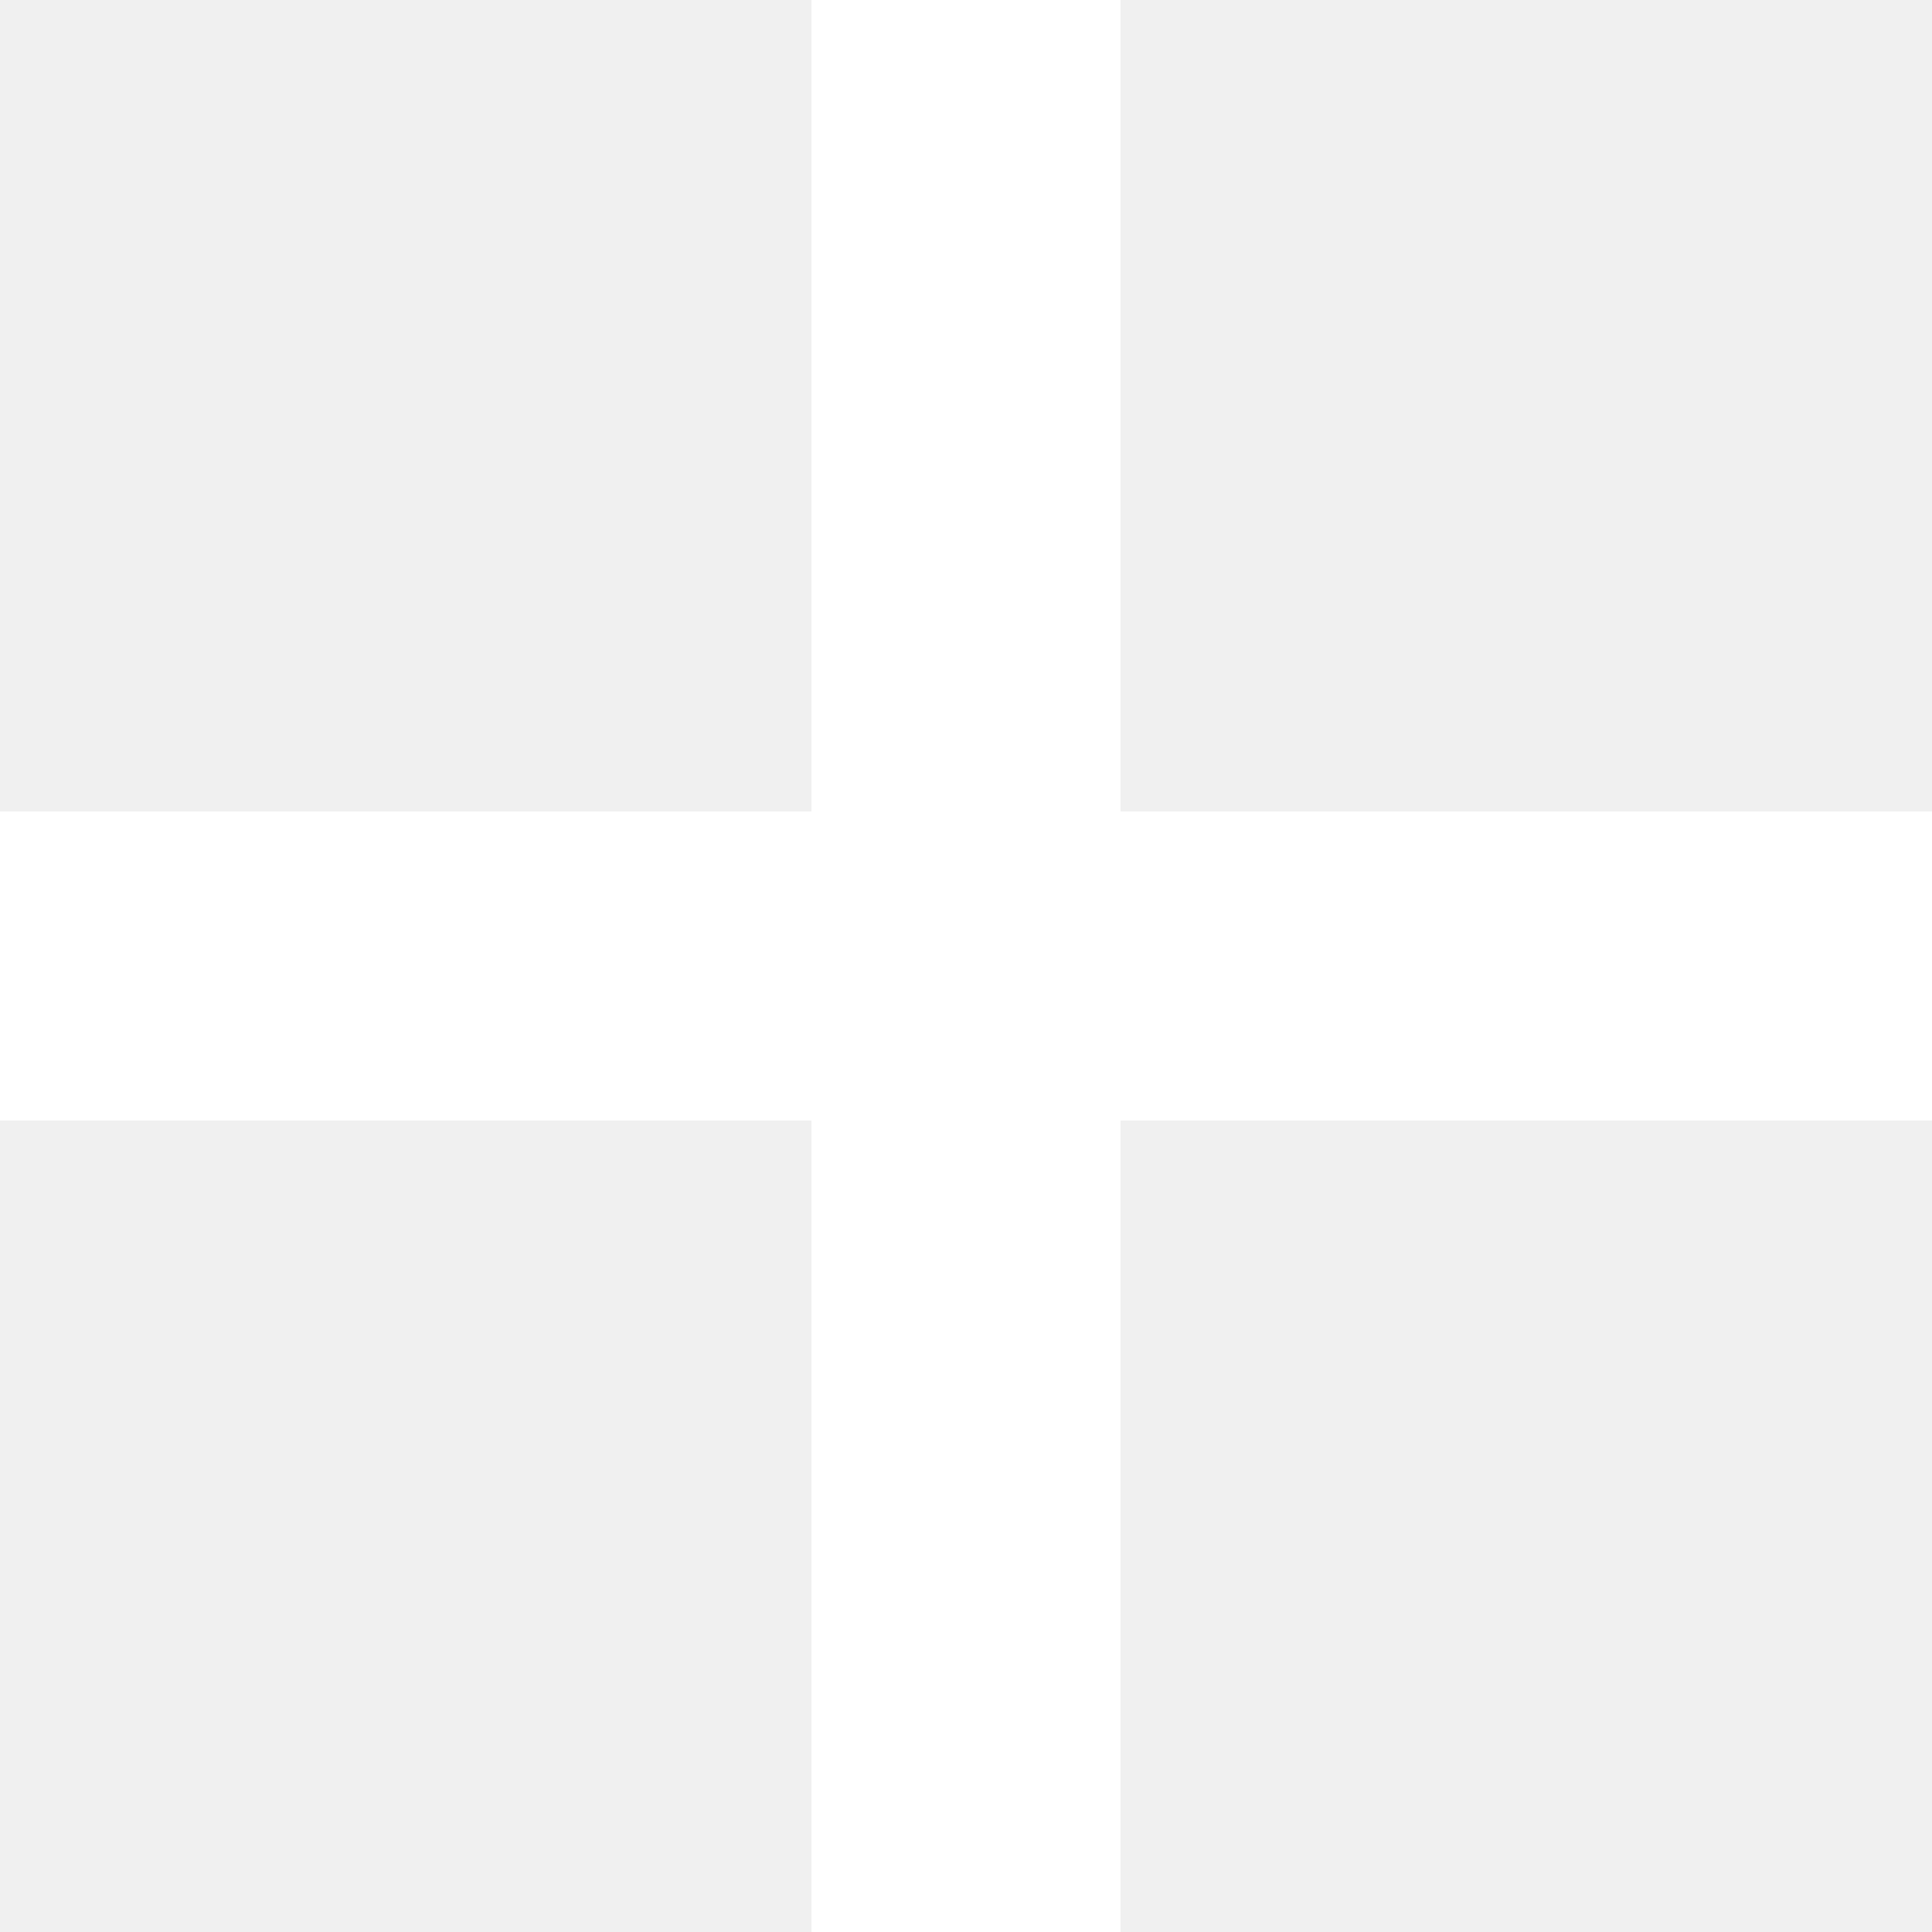
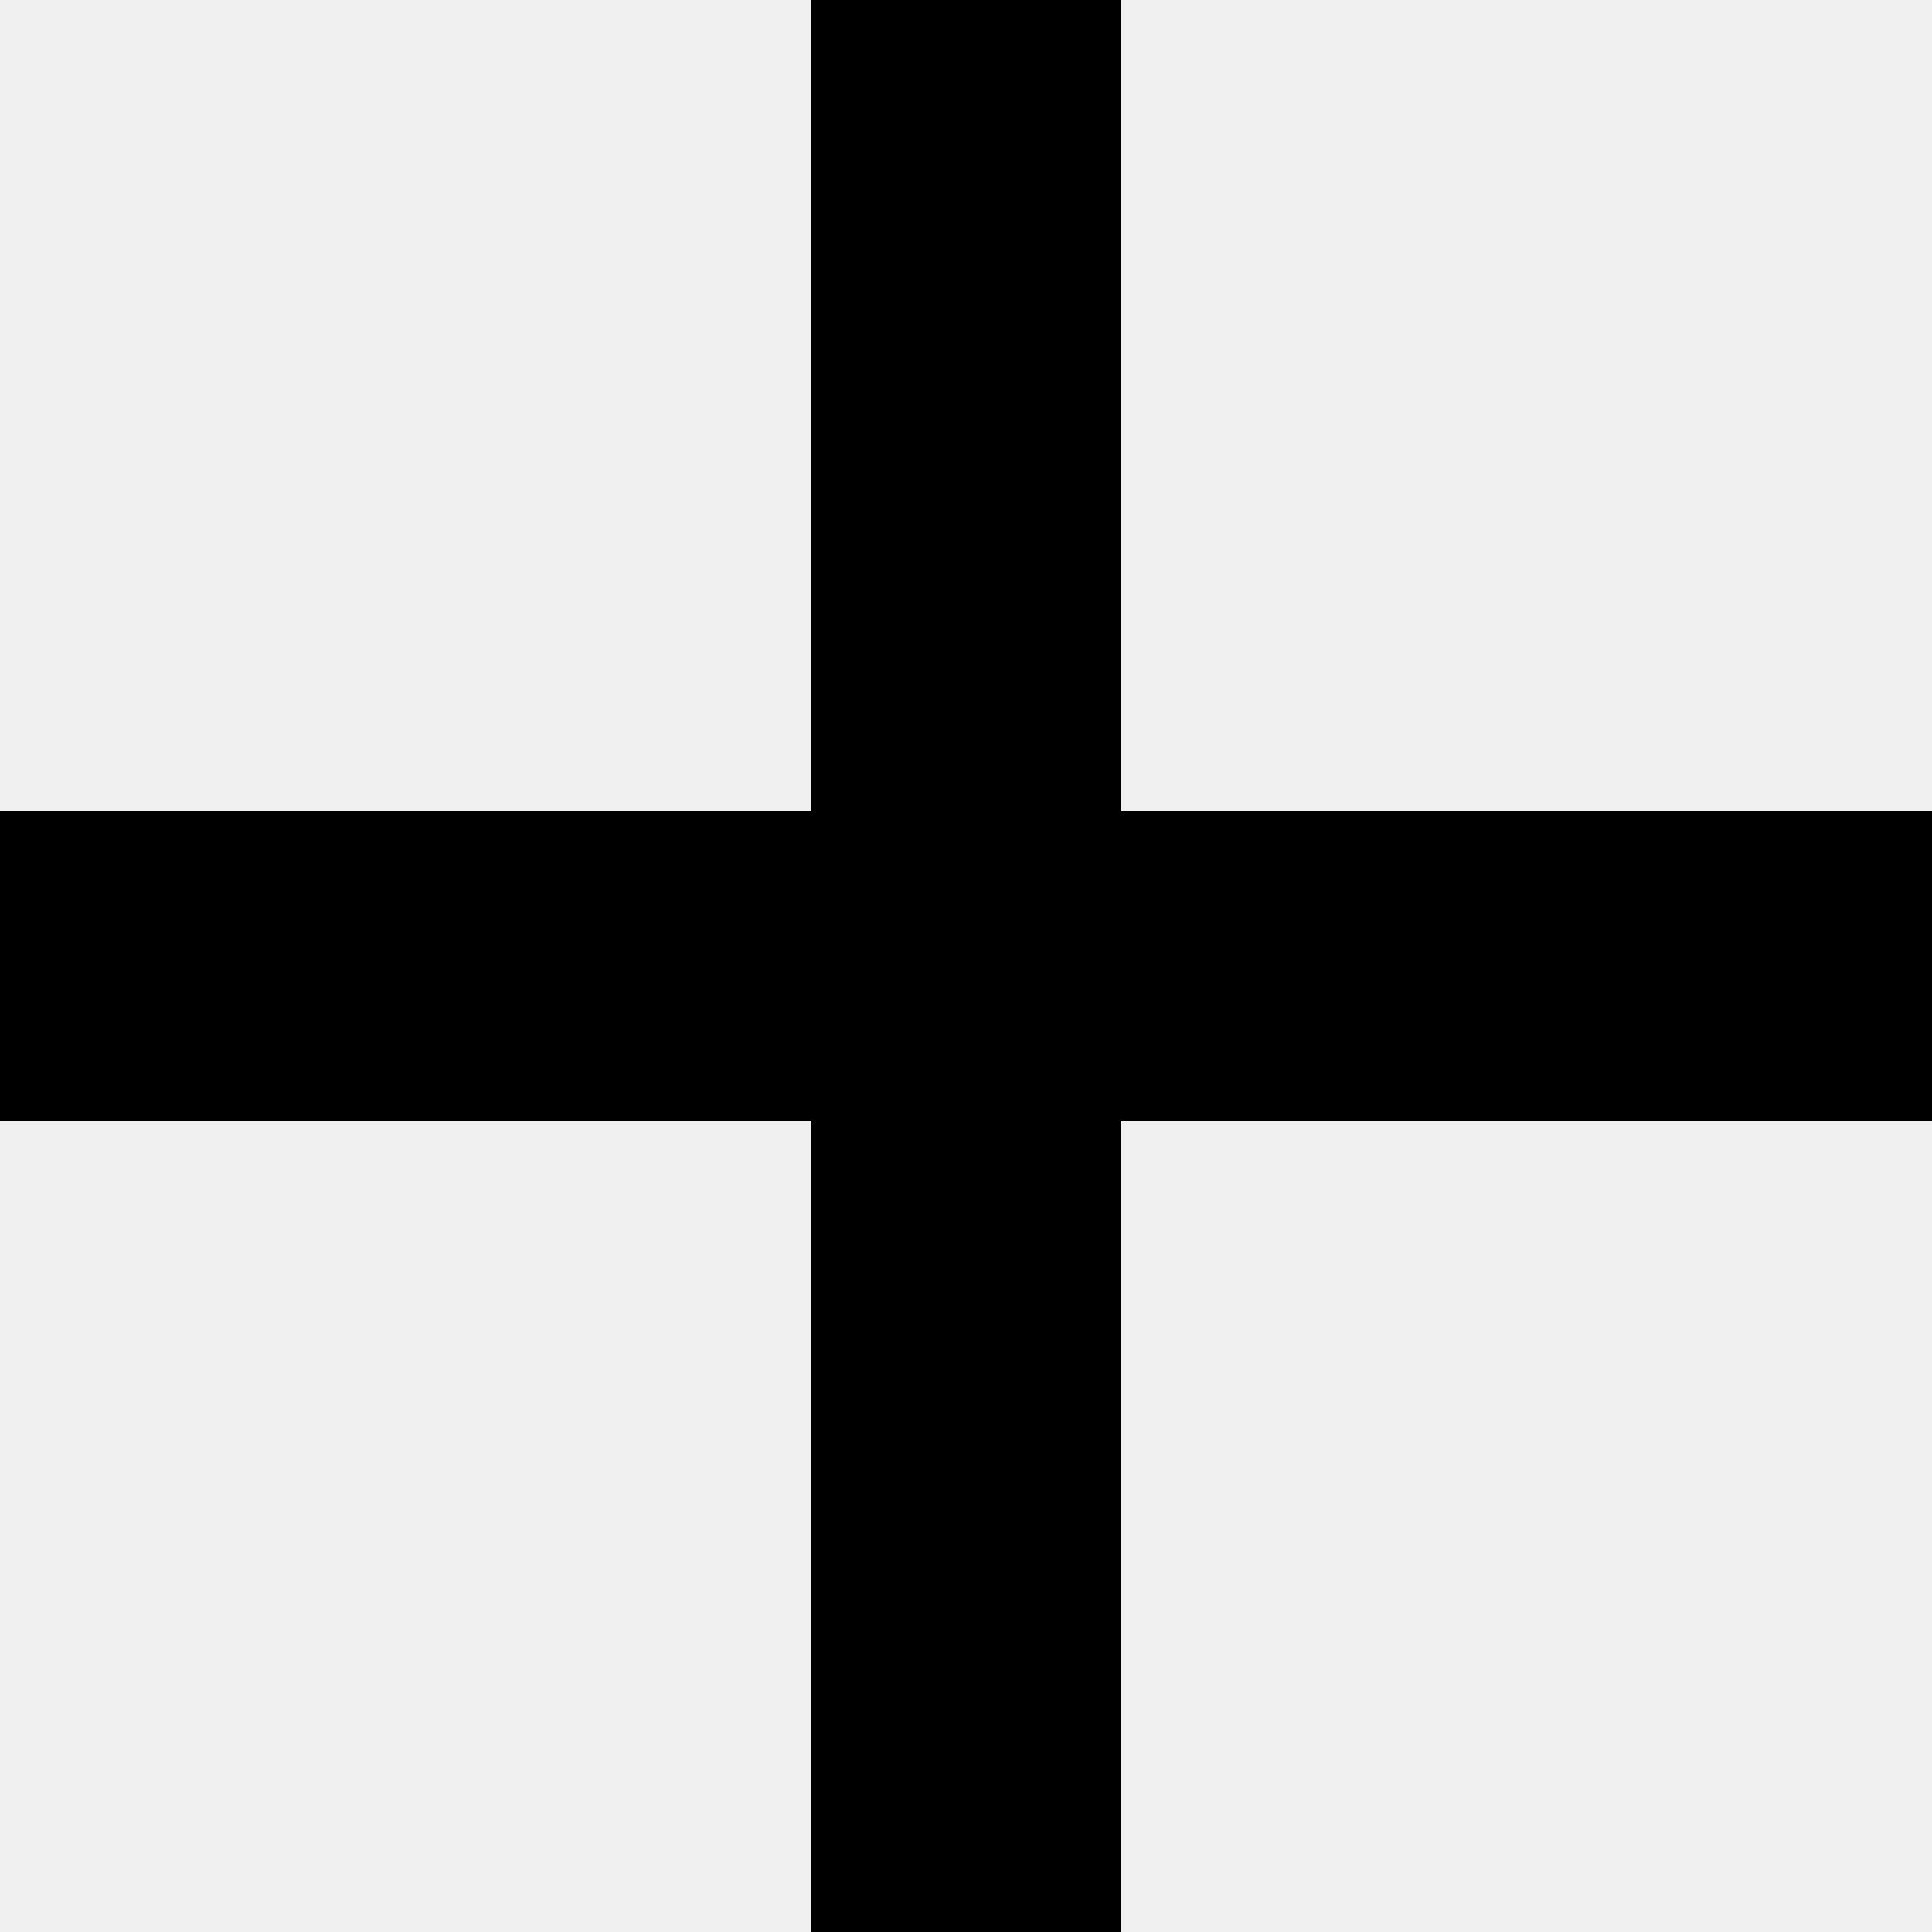
<svg xmlns="http://www.w3.org/2000/svg" version="1.1" id="Calque_1" x="0px" y="0px" width="15px" height="15px" viewBox="0 0 15 15" style="enable-background:new 0 0 15 15;" xml:space="preserve">
  <style type="text/css">
- 	.st0{fill:#FFFFFF;}
+ 	.st0{fill:#000000;}
</style>
  <polygon class="st0" points="8.7,6.3 8.7,0 6.3,0 6.3,6.3 0,6.3 0,8.7 6.3,8.7 6.3,15 8.7,15 8.7,8.7 15,8.7 15,6.3 " />
</svg>
